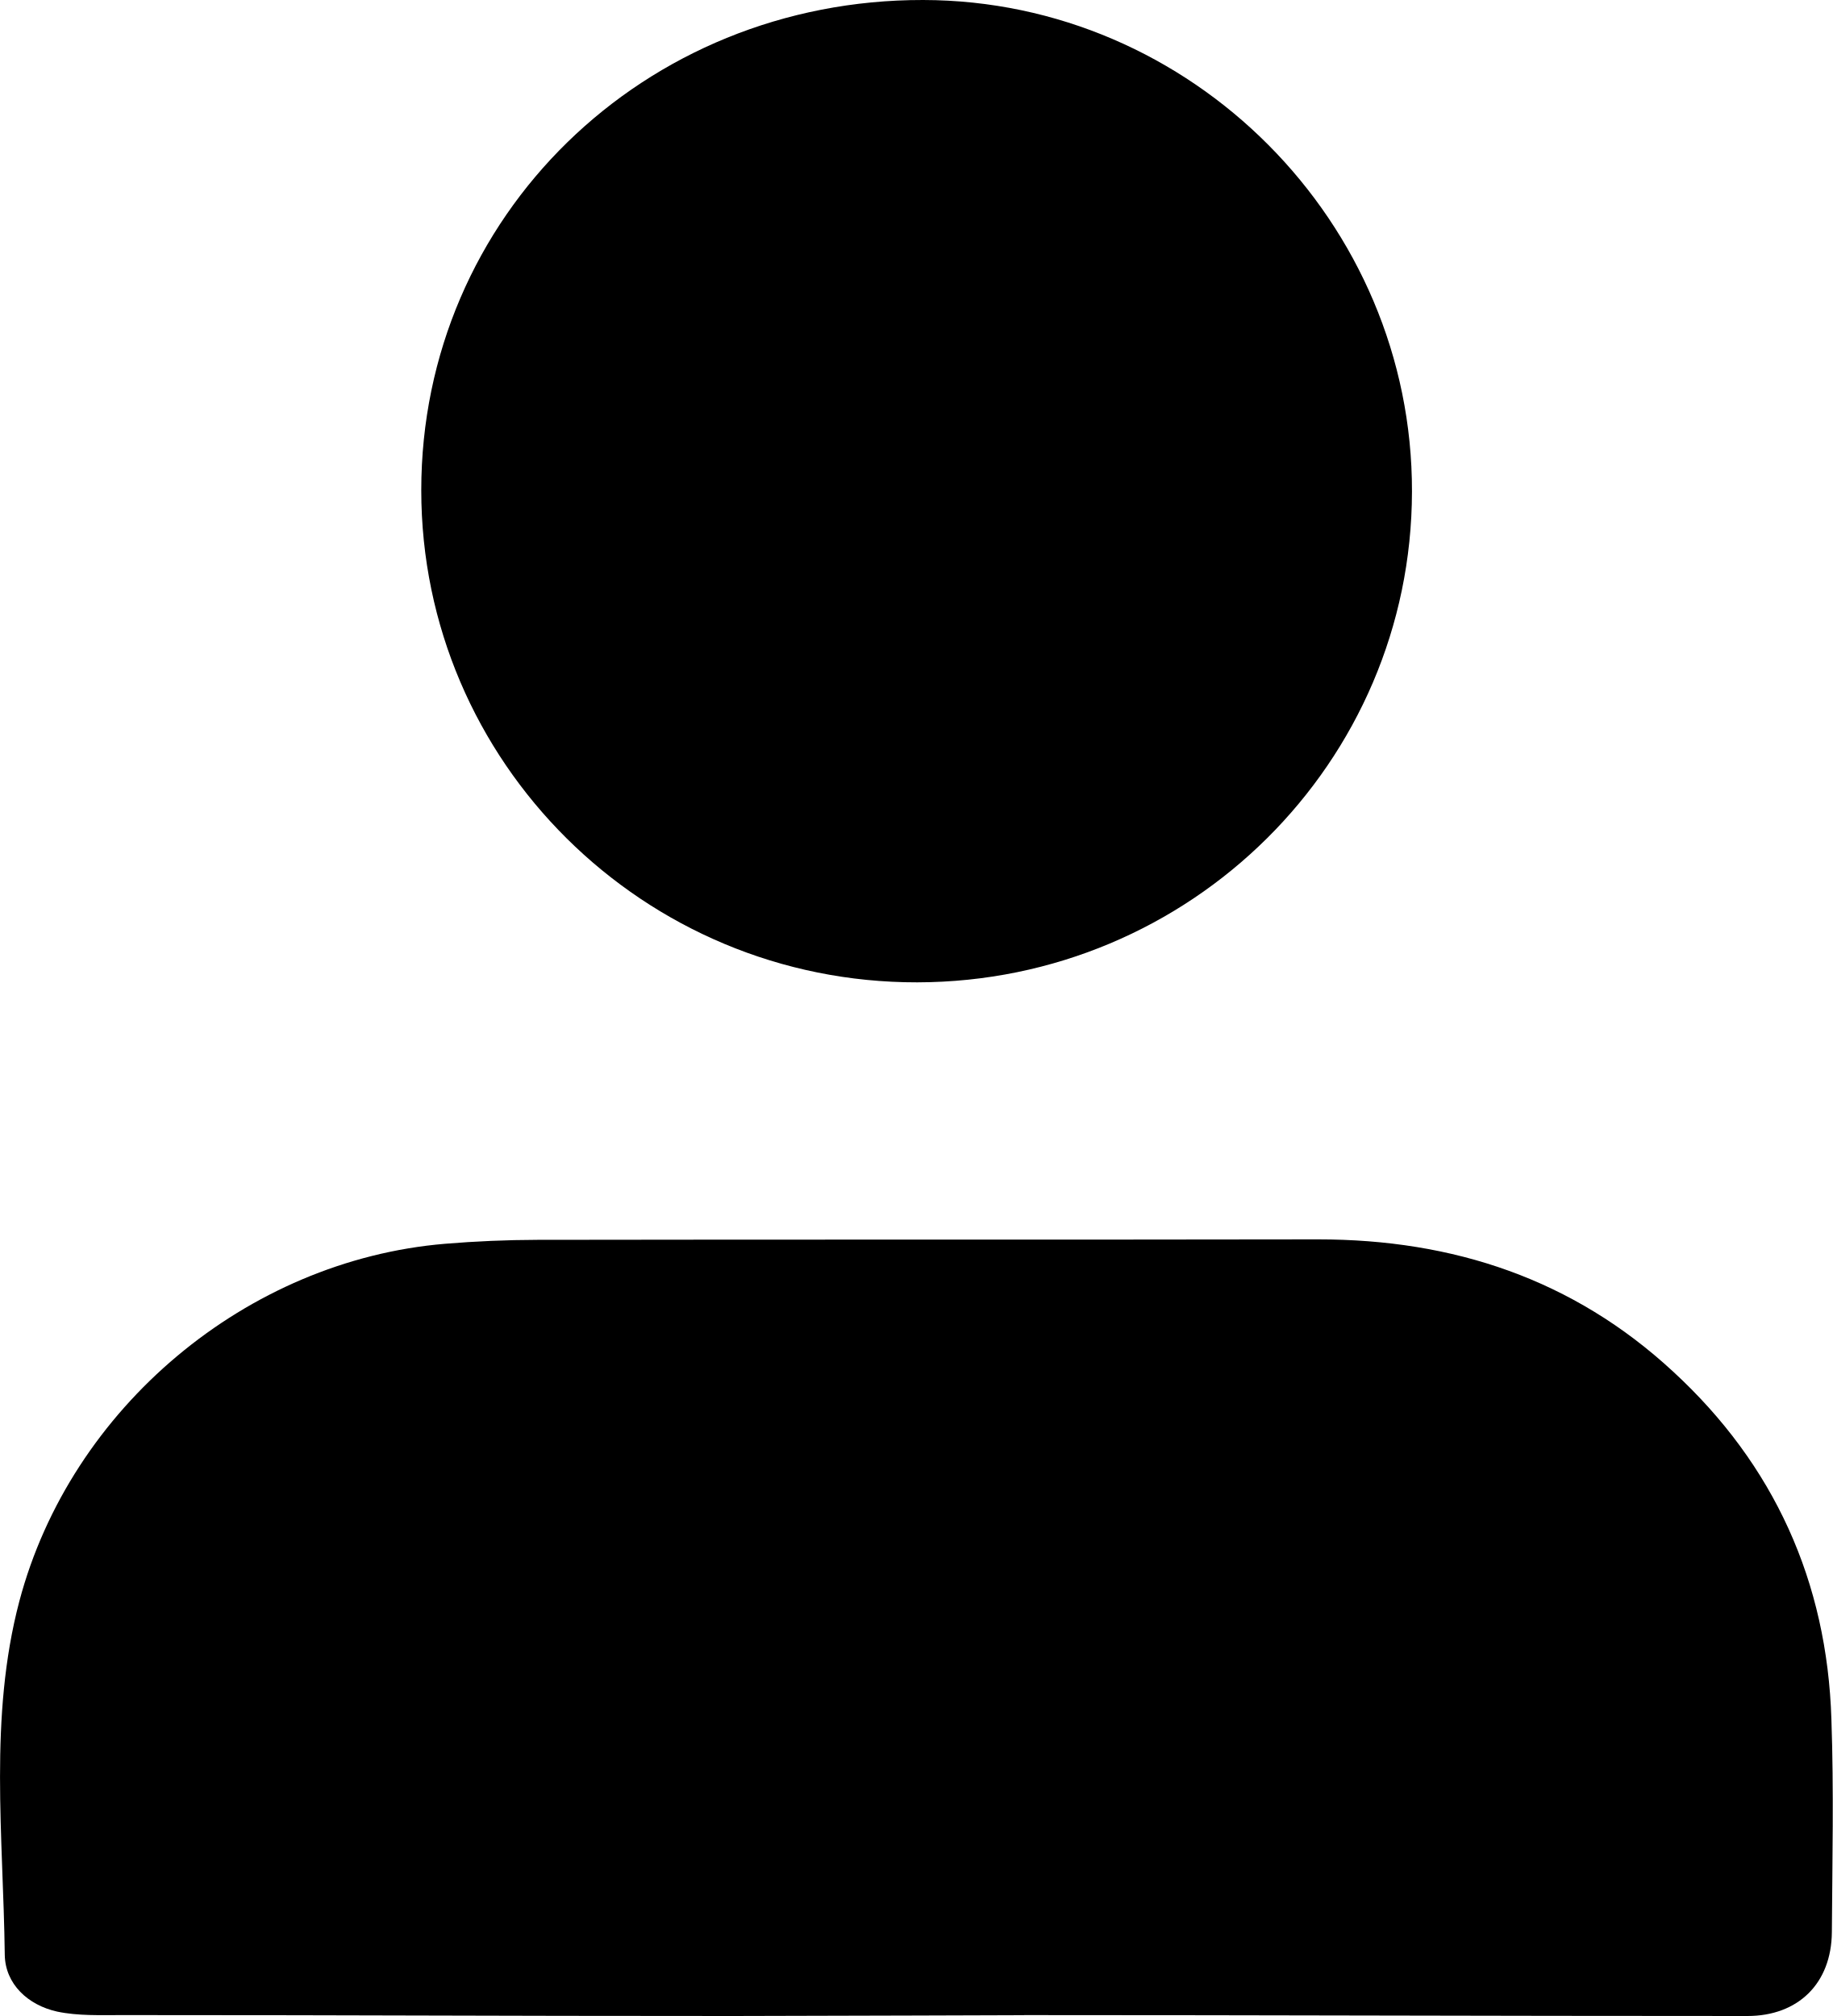
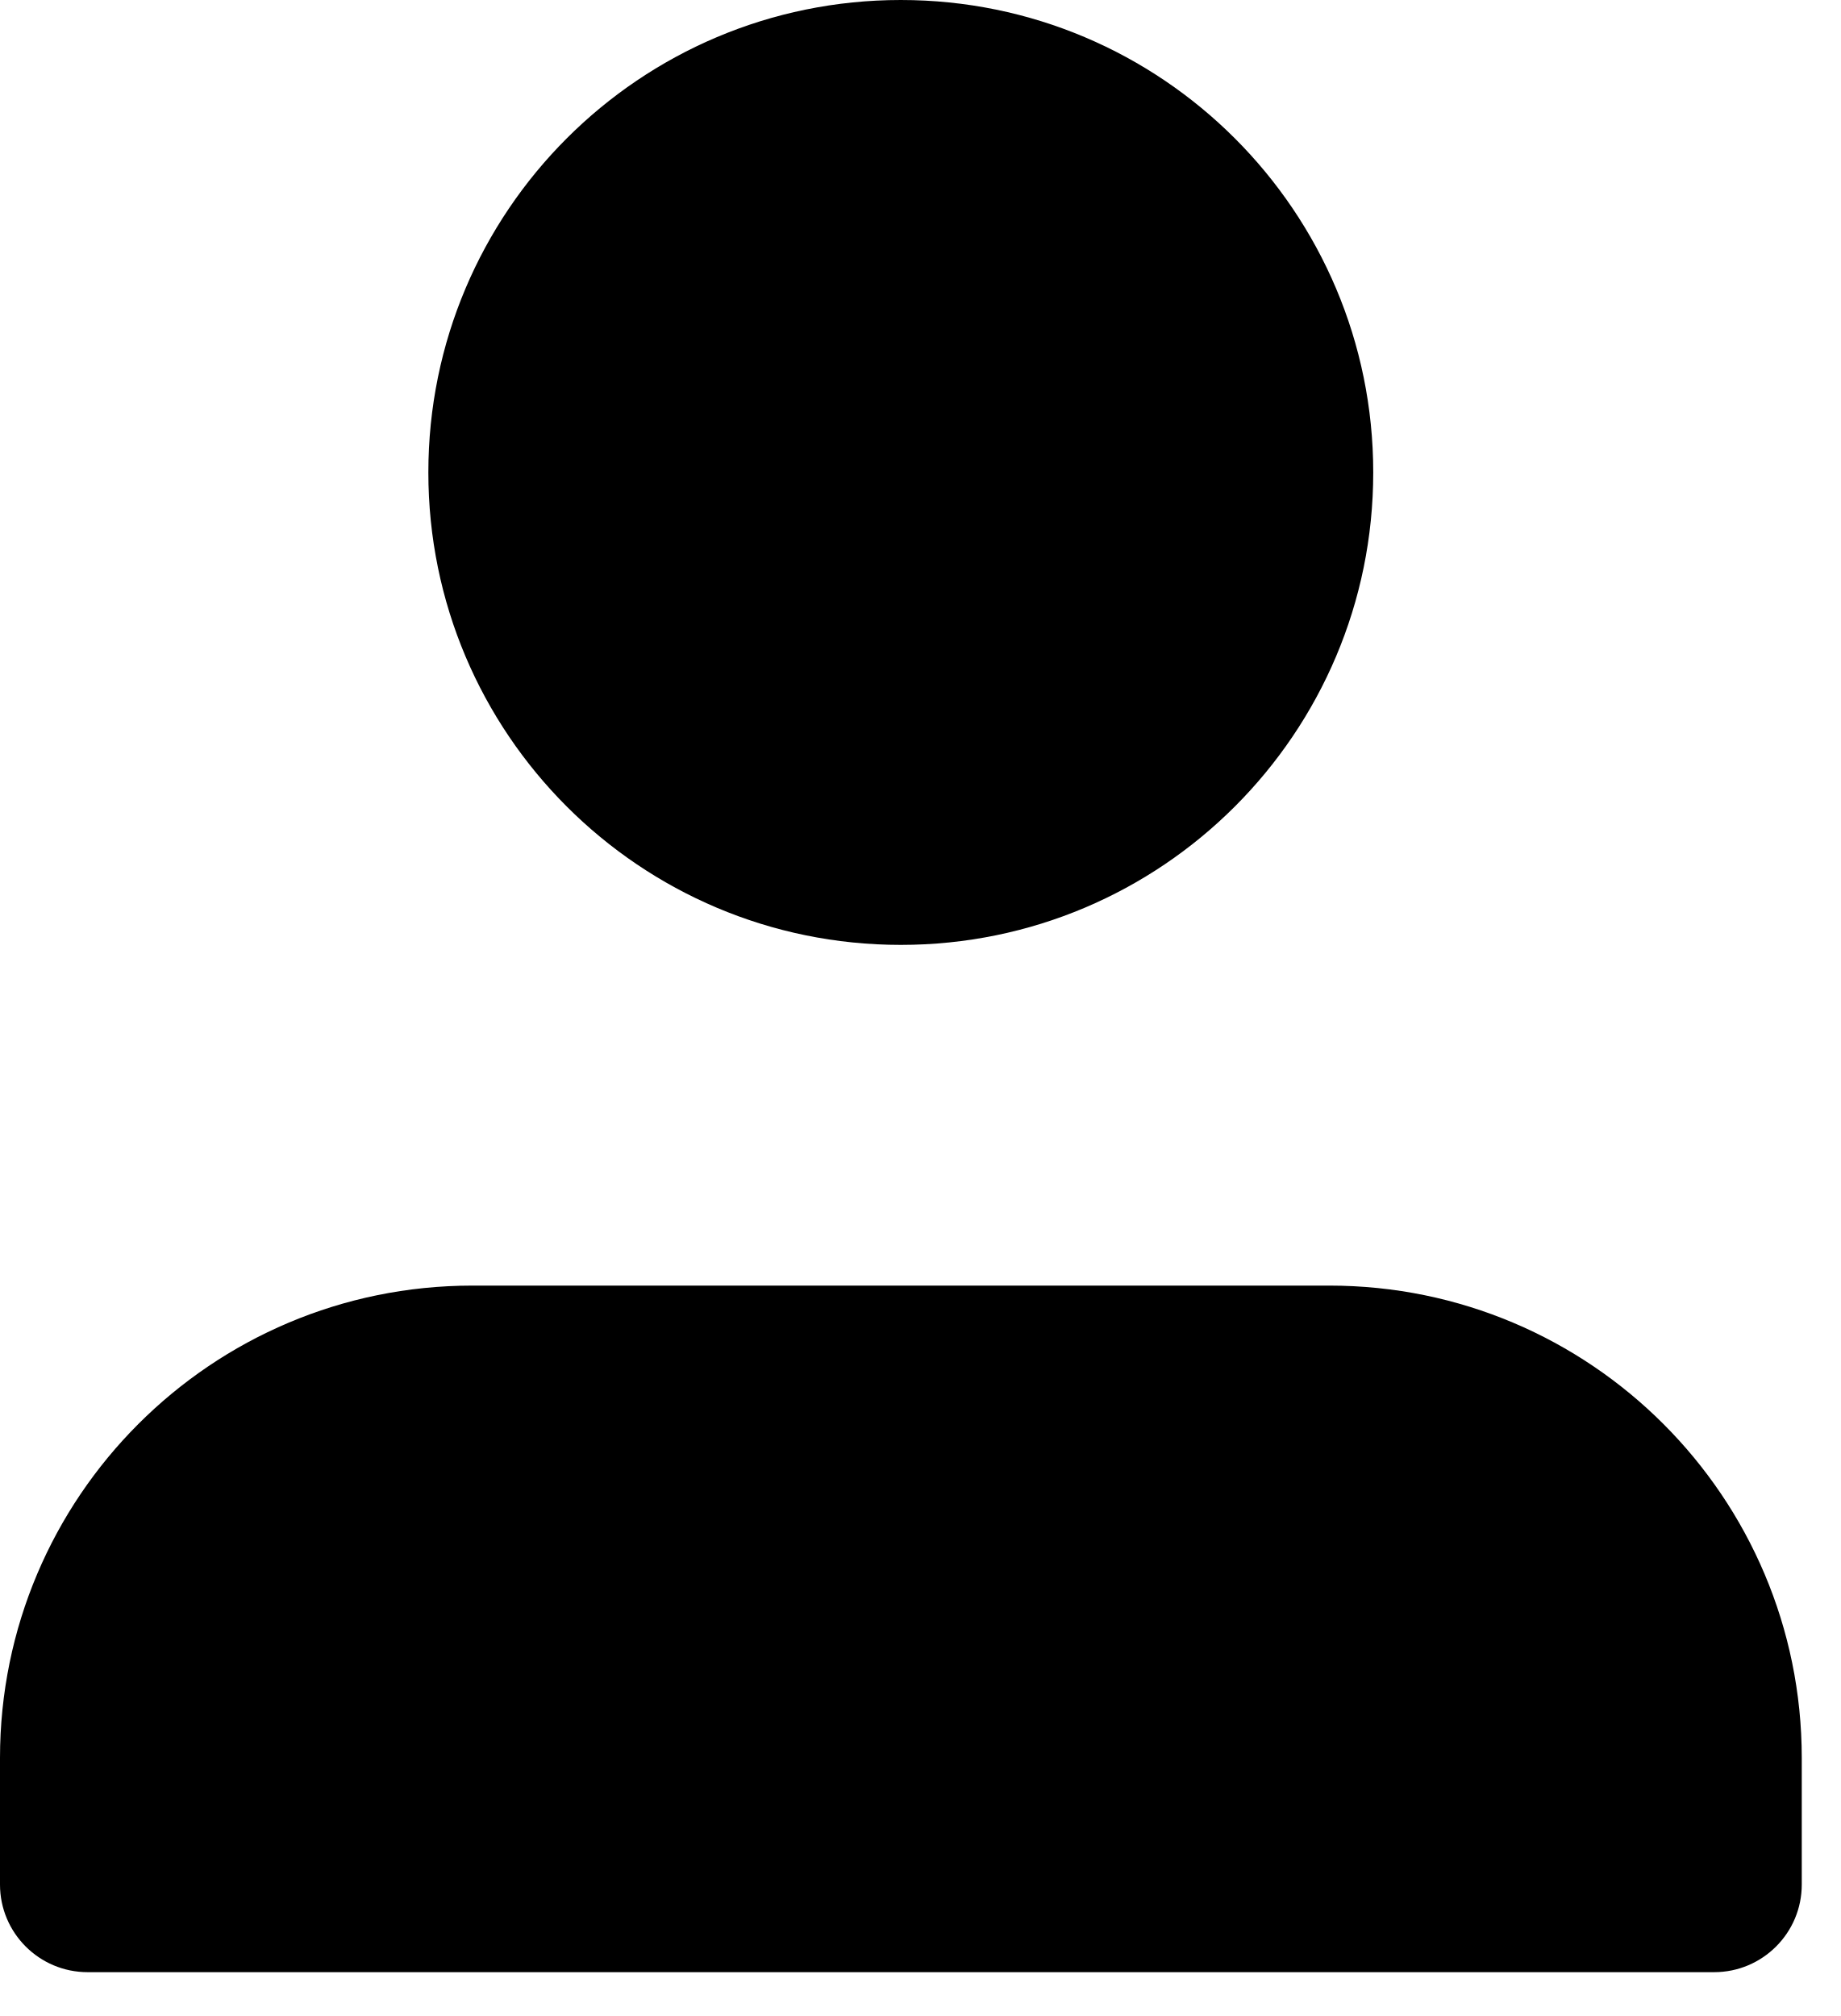
- <svg xmlns="http://www.w3.org/2000/svg" width="20" height="22" fill="currentColor" viewBox="0 0 20 22">
-   <path d="M8 22c-2.887 0-3.785-.01-6.666-.01-.239 0-.482.01-.71-.038-.318-.07-.567-.3-.572-.62-.016-1.293-.175-2.592.159-3.858.561-2.116 2.484-3.72 4.645-3.901a12.58 12.58 0 0 1 1.007-.043c2.839-.005 5.684 0 8.523-.005 1.473 0 2.781.433 3.872 1.443 1.102 1.015 1.68 2.292 1.727 3.794.027.775.01 1.55.005 2.324-.005.561-.37.914-.921.914-3.025 0-5.044-.01-8.069-.01 1.235 0-3 .01-3 .01Zm2.074-22C7.023-.005 4.597 2.362 4.597 5.35c0 2.965 2.426 5.375 5.413 5.37 2.983-.006 5.393-2.4 5.398-5.355.006-2.939-2.405-5.36-5.334-5.365Z" />
+ <svg xmlns="http://www.w3.org/2000/svg" width="21" height="23" fill="currentColor" viewBox="0 0 21 23">
+   <path d="M15.167 14.667a5.39 5.39 0 0 1 5.389 5.389V21.5a1 1 0 0 1-1 1H1a1 1 0 0 1-1-1v-1.444a5.39 5.39 0 0 1 5.389-5.389zM10.277 0a5.39 5.39 0 1 1 0 10.78 5.39 5.39 0 0 1 0-10.78" />
</svg>
